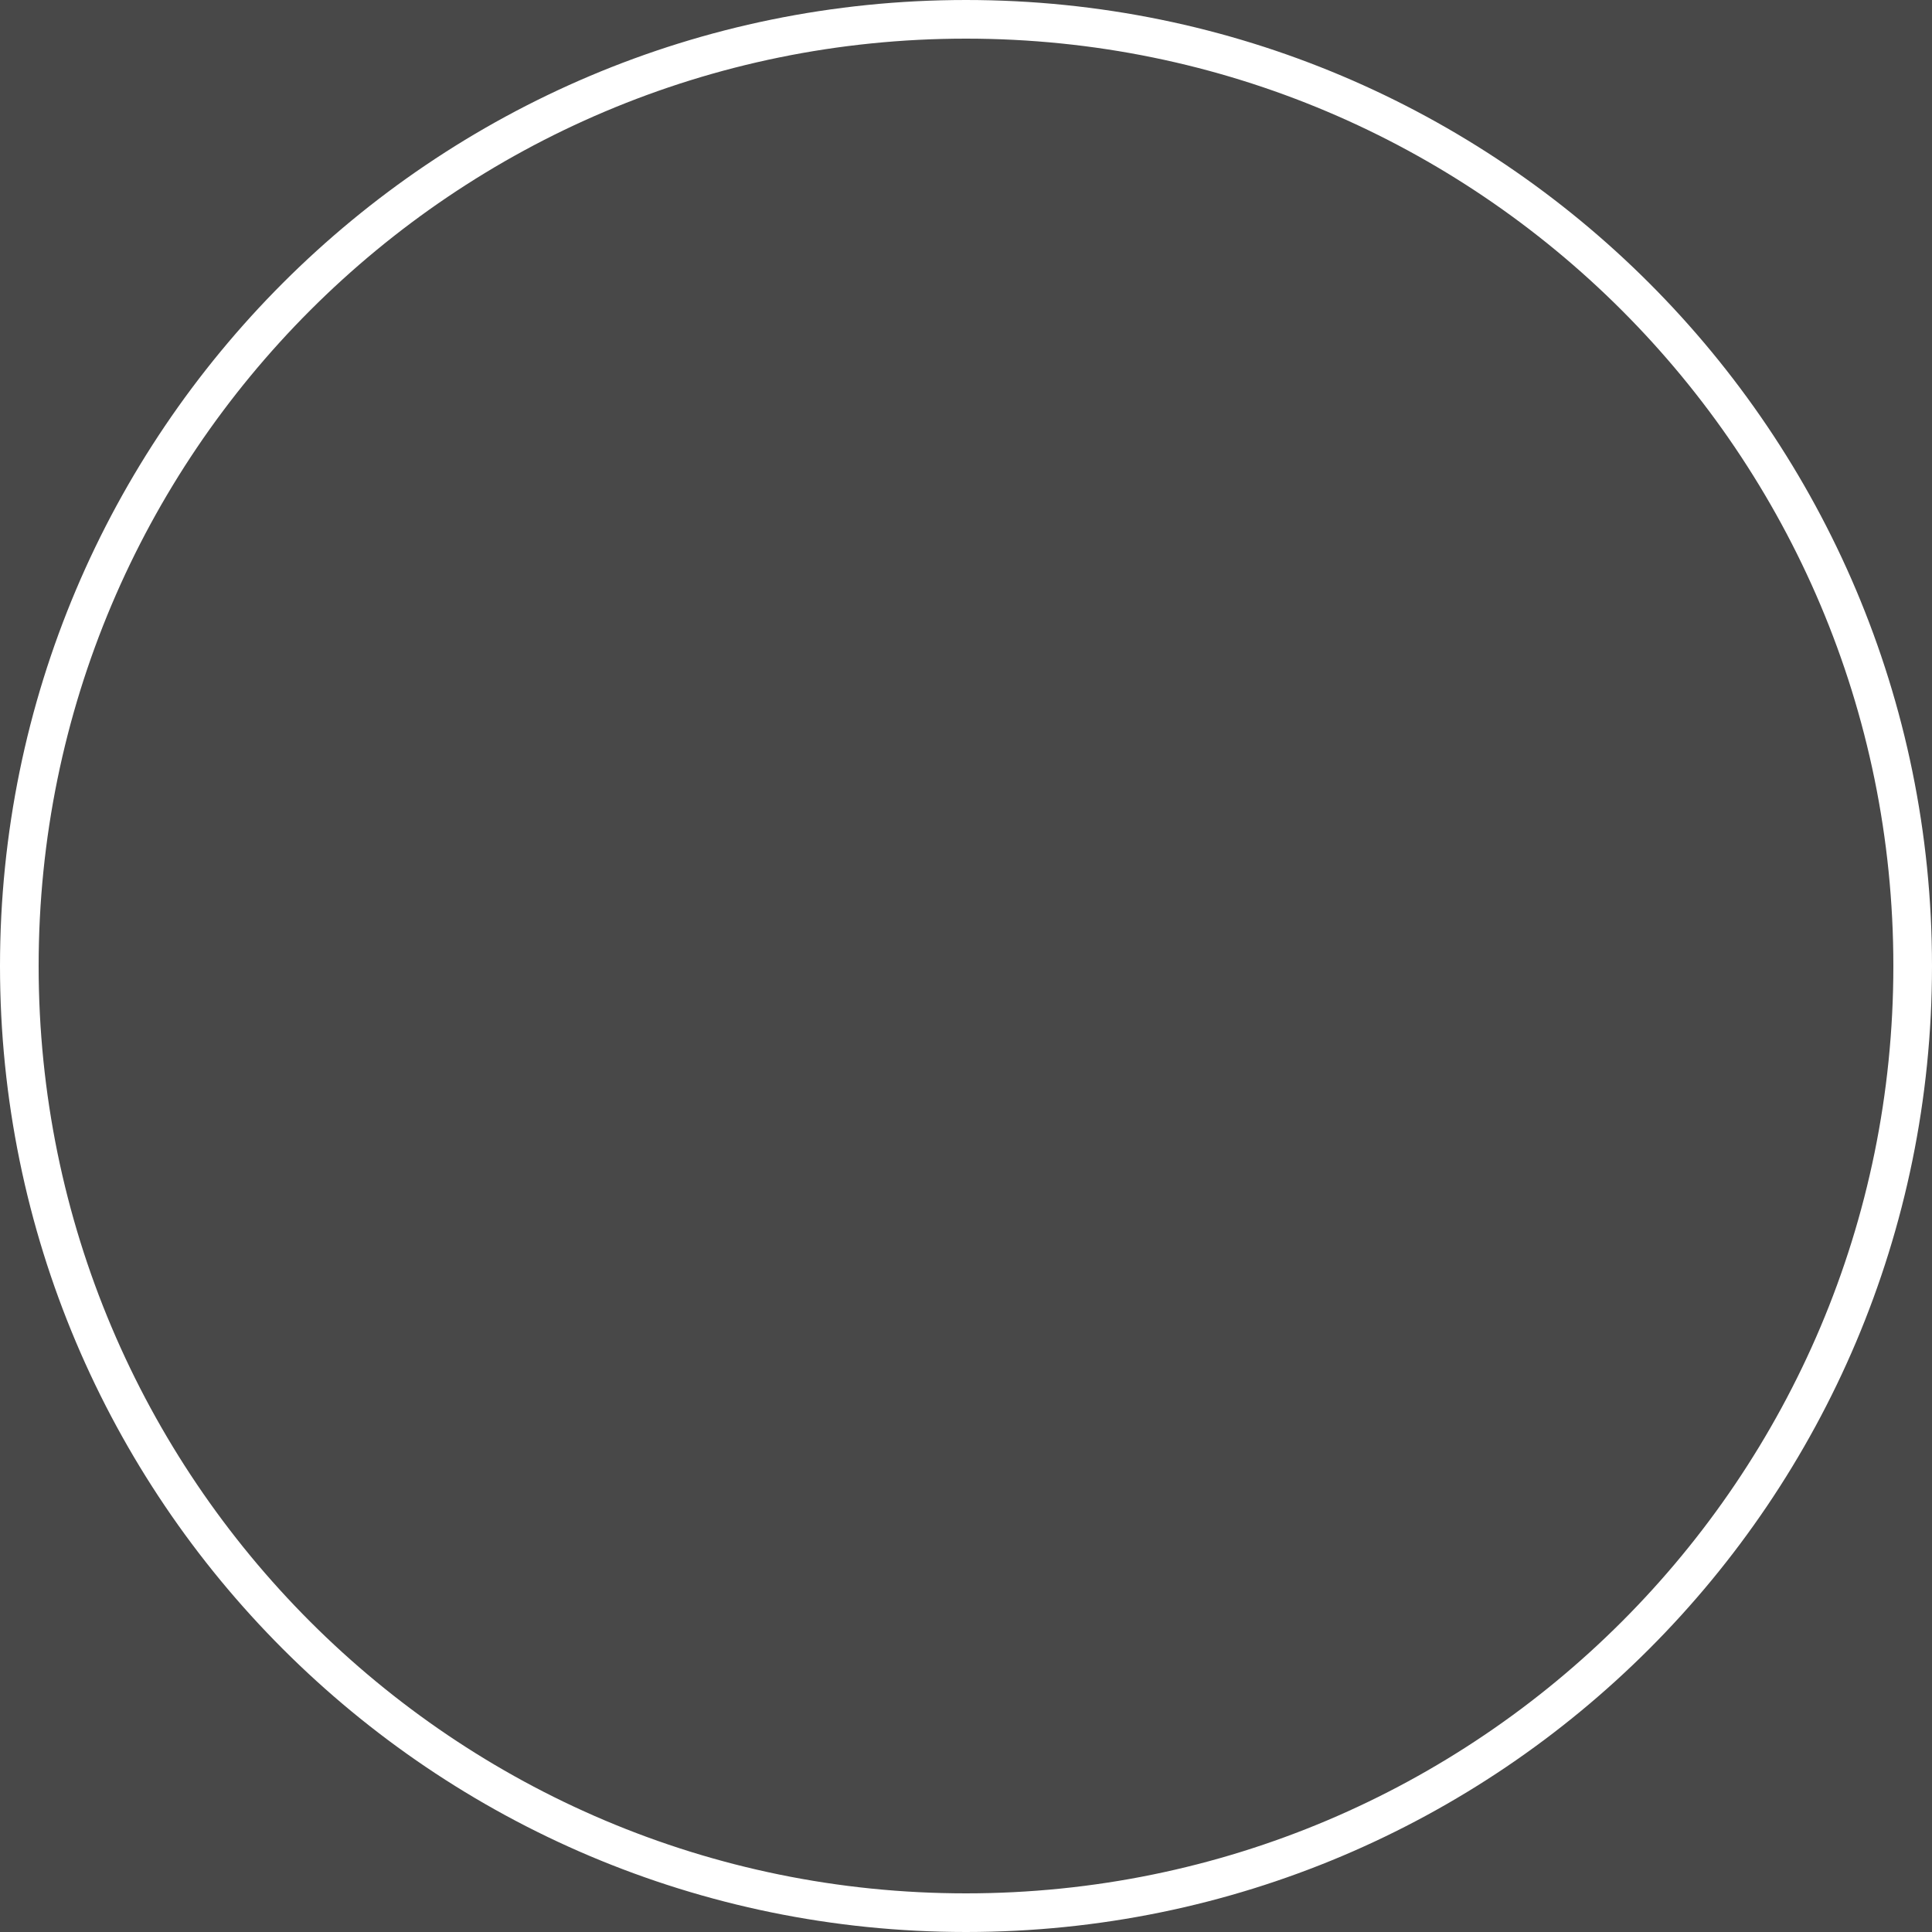
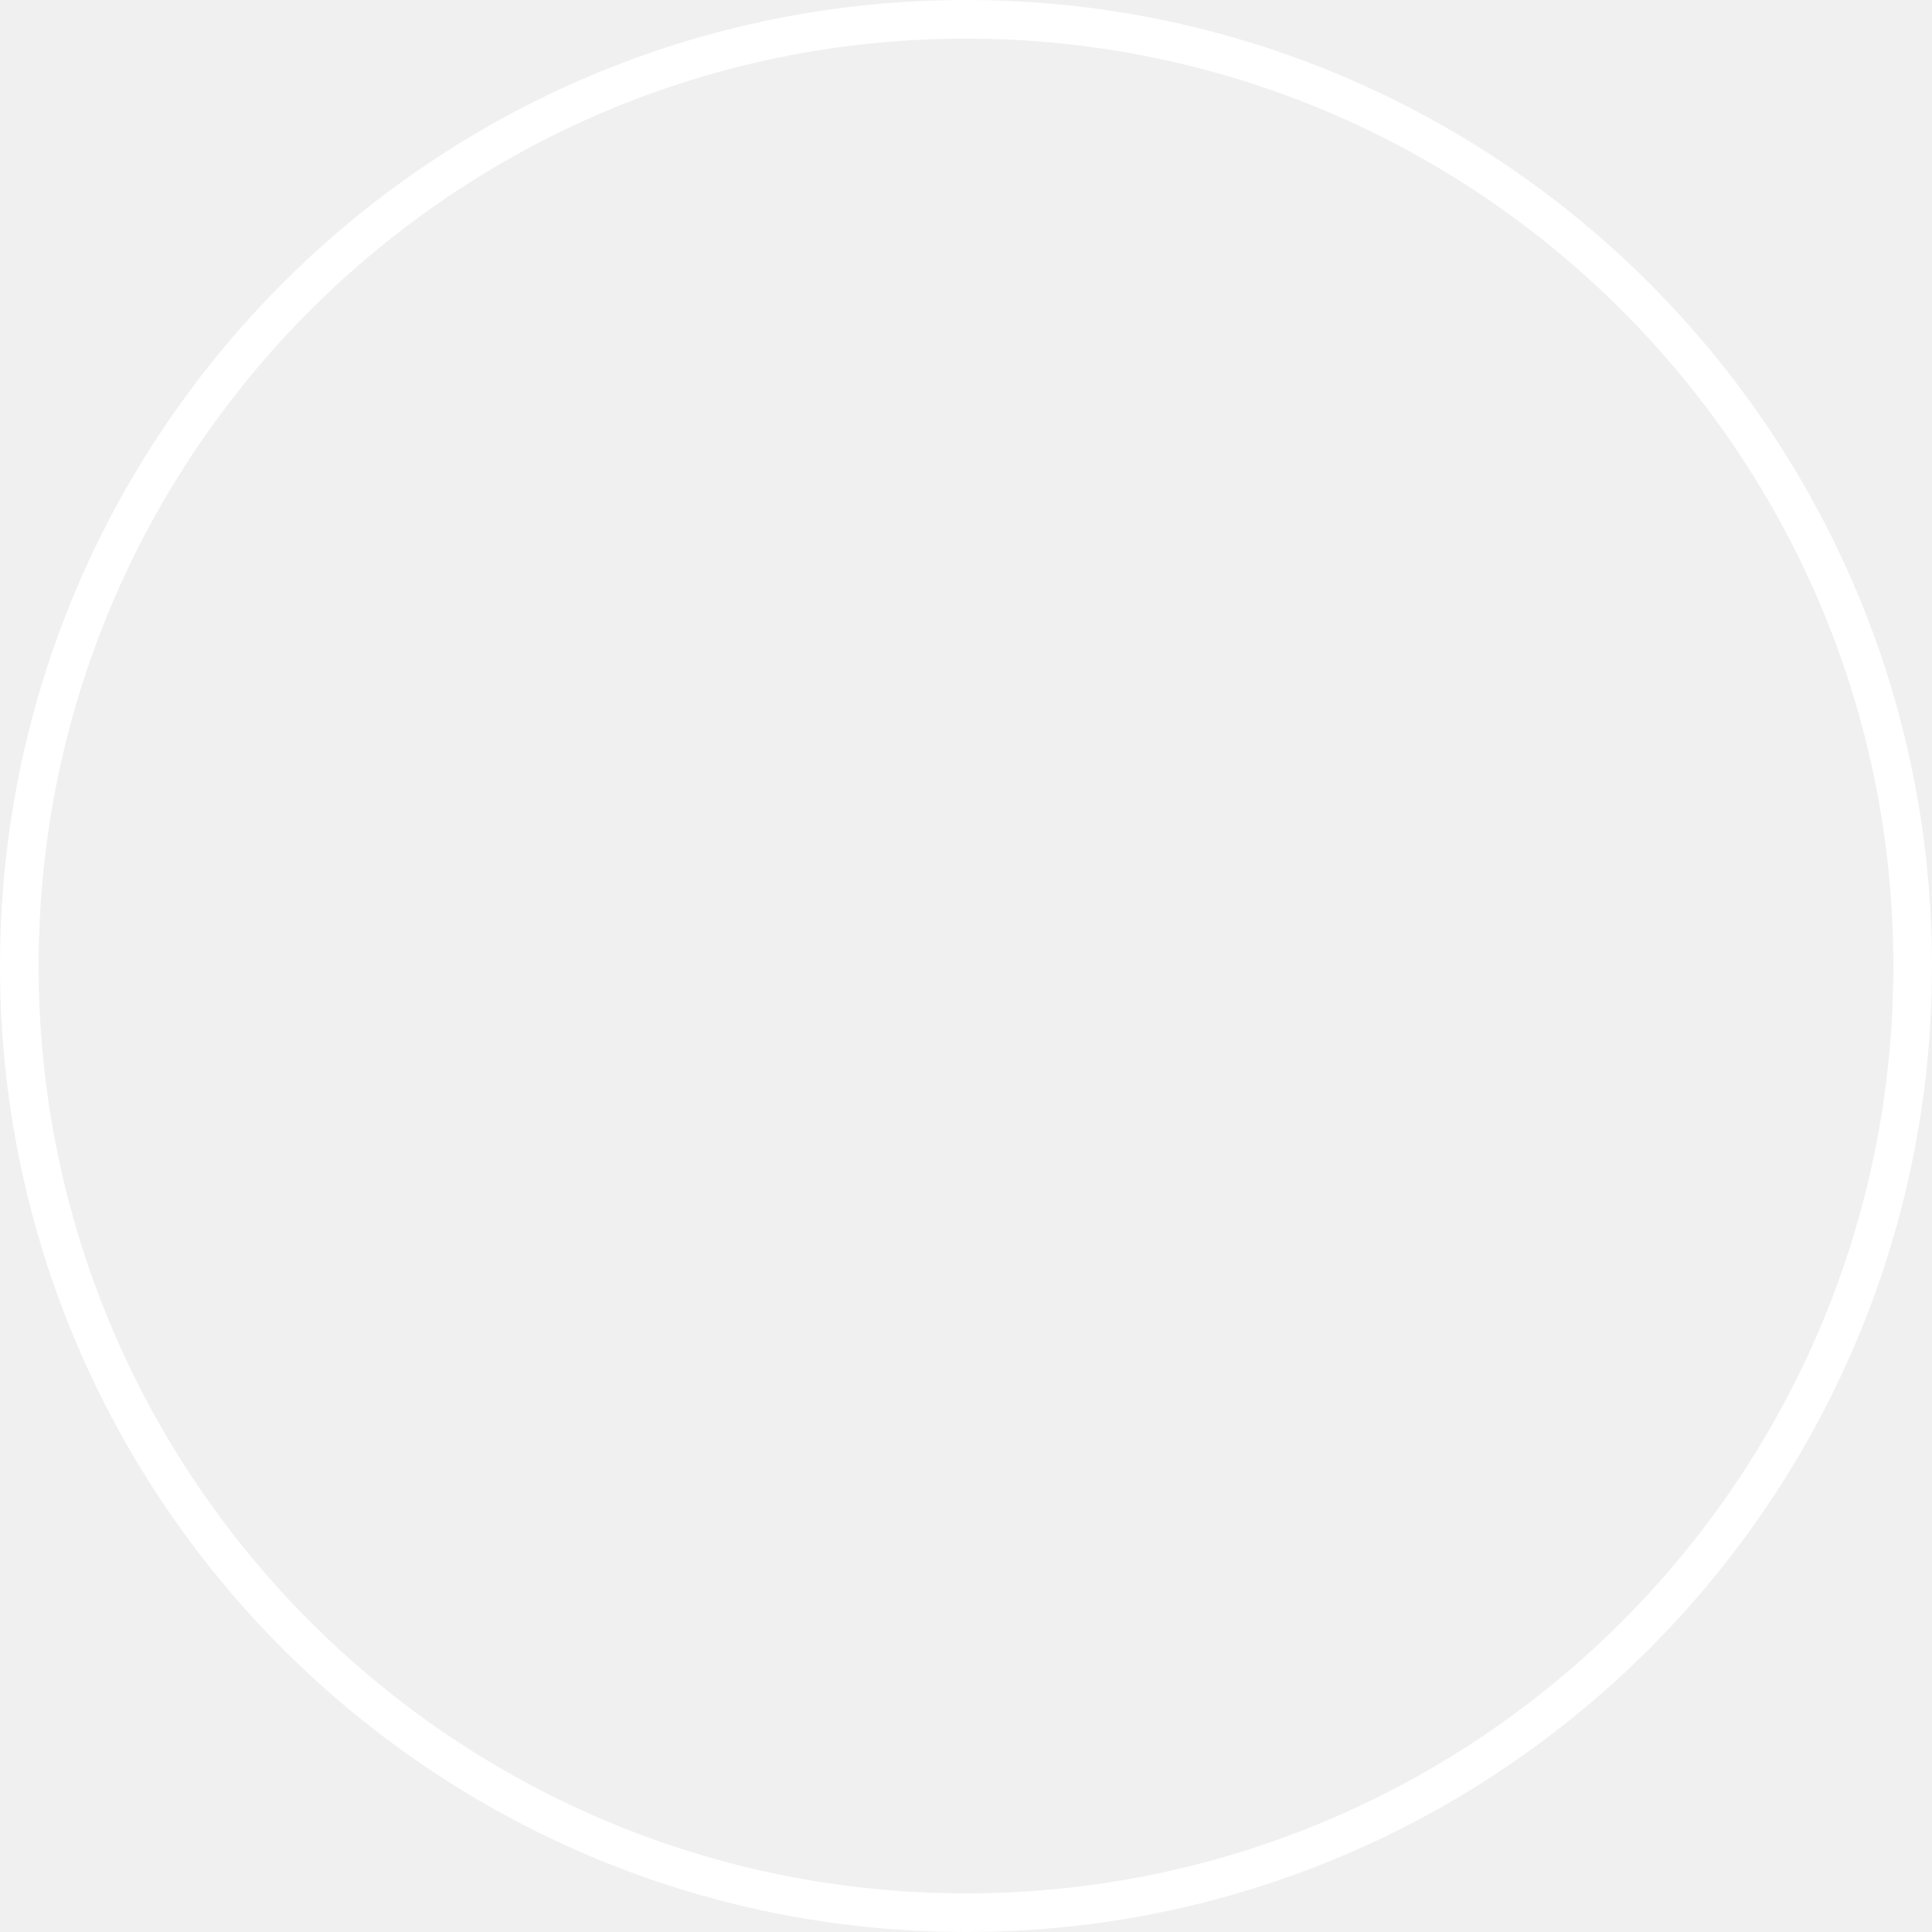
- <svg xmlns="http://www.w3.org/2000/svg" width="250" height="250" viewBox="0 0 250 250" fill="none">
-   <rect width="250" height="250" fill="#484848" />
-   <g id="Gideline">
-     <rect x="-348.5" y="-36.5" width="618" height="587" rx="4.5" stroke="#9747FF" stroke-dasharray="10 5" />
-     <g id="Object Detected=Yes, Phone=Default">
-       <circle id="Gideline_2" cx="125" cy="125" r="122.5" stroke="white" stroke-width="5" />
-     </g>
-   </g>
+ <svg xmlns="http://www.w3.org/2000/svg" preserveAspectRatio="none" overflow="visible" style="display: block;" width="250" height="250" viewBox="0 0 250 250" fill="none">
+   <circle id="Gideline" cx="125" cy="125" r="122.5" stroke="white" stroke-width="5" />
</svg>
